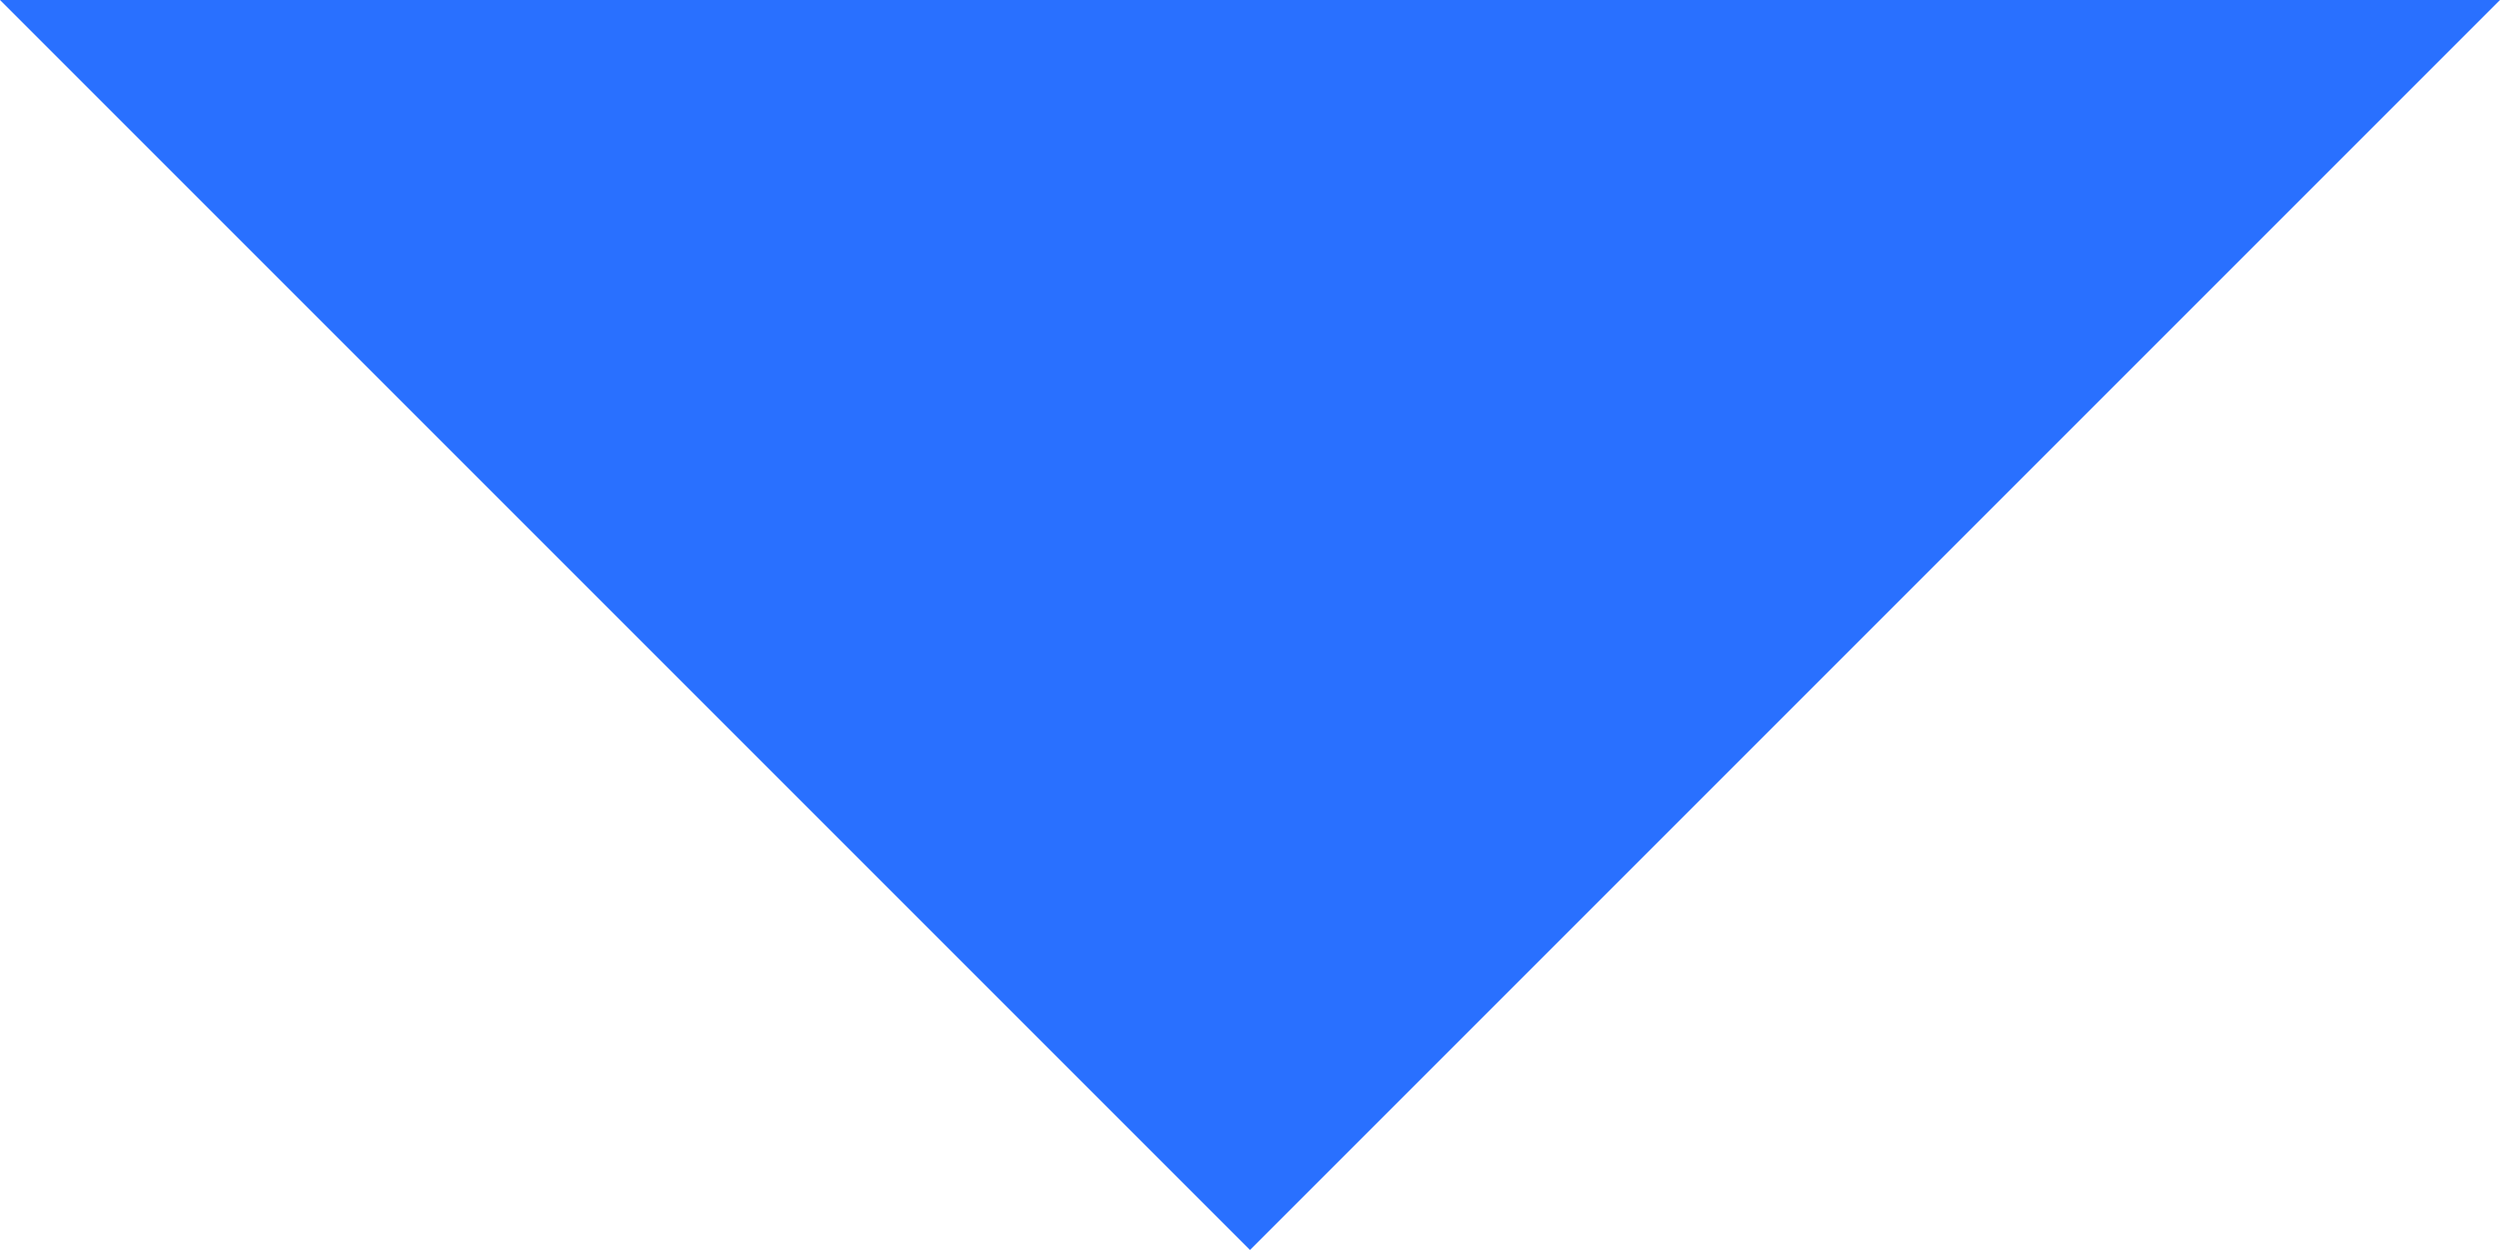
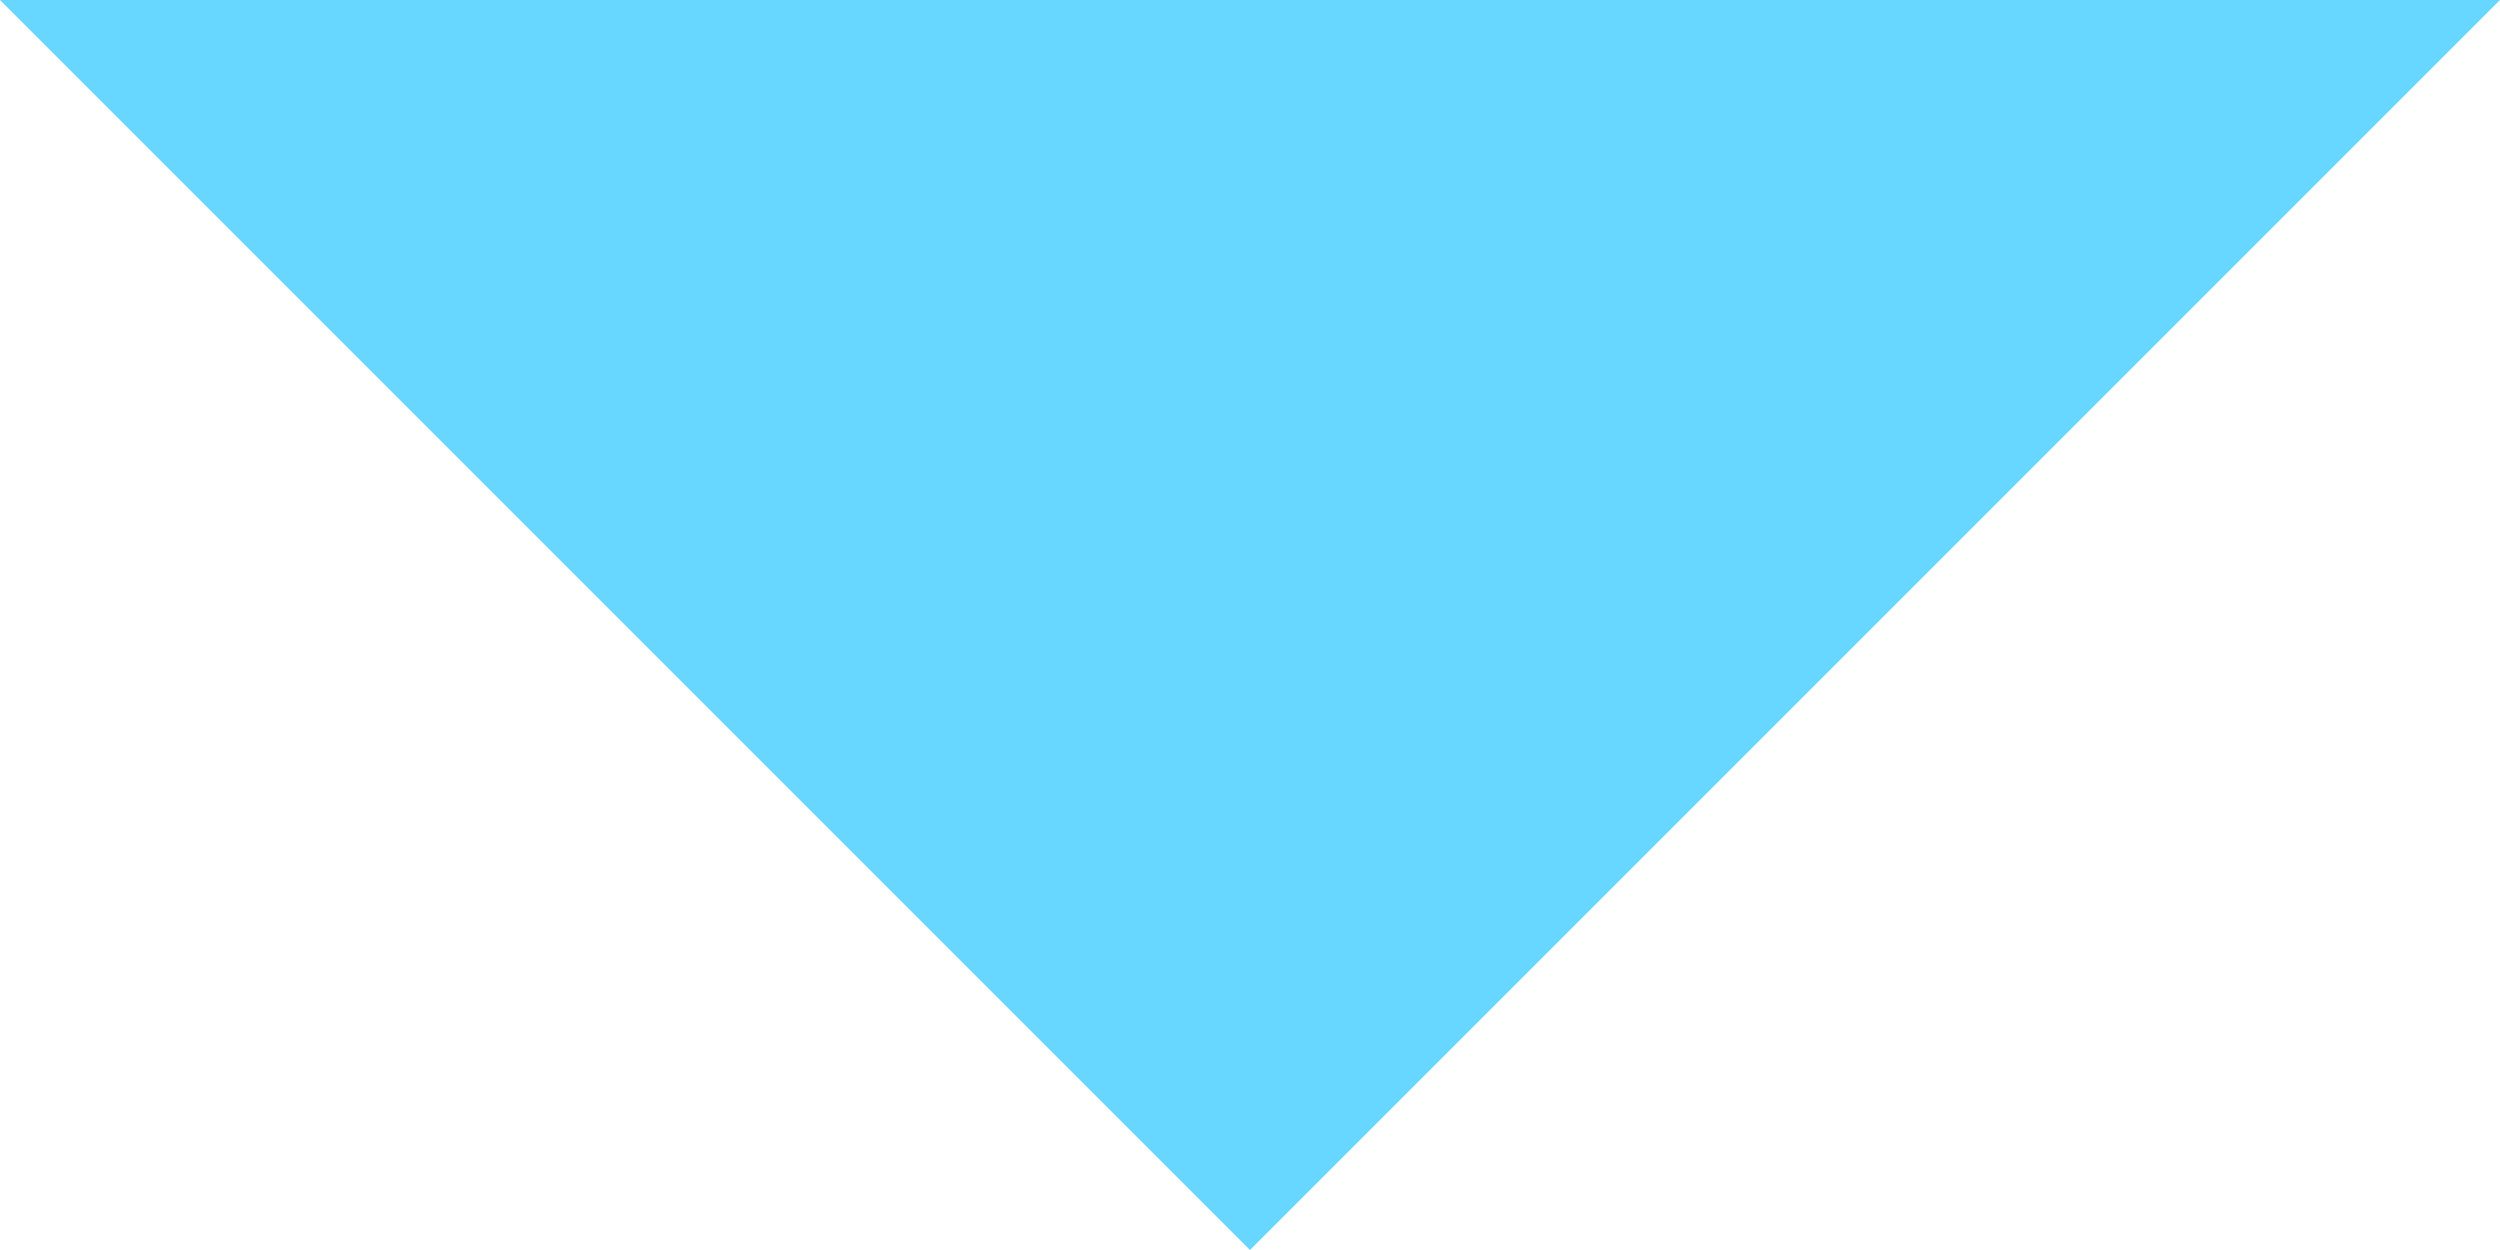
<svg xmlns="http://www.w3.org/2000/svg" version="1.1" id="Layer_1" x="0px" y="0px" width="20px" height="10px" viewBox="0 0 20 10" enable-background="new 0 0 20 10" xml:space="preserve">
-   <polygon id="XMLID_15_" fill="#2970FF" points="0,0 10,10 20,0 " />
+   <polygon id="XMLID_15_" fill="#68d7ff" points="0,0 10,10 20,0 " />
  <g>
</g>
  <g>
</g>
  <g>
</g>
  <g>
</g>
  <g>
</g>
  <g>
</g>
  <g>
</g>
  <g>
</g>
  <g>
</g>
  <g>
</g>
  <g>
</g>
  <g>
</g>
  <g>
</g>
  <g>
</g>
  <g>
</g>
</svg>
